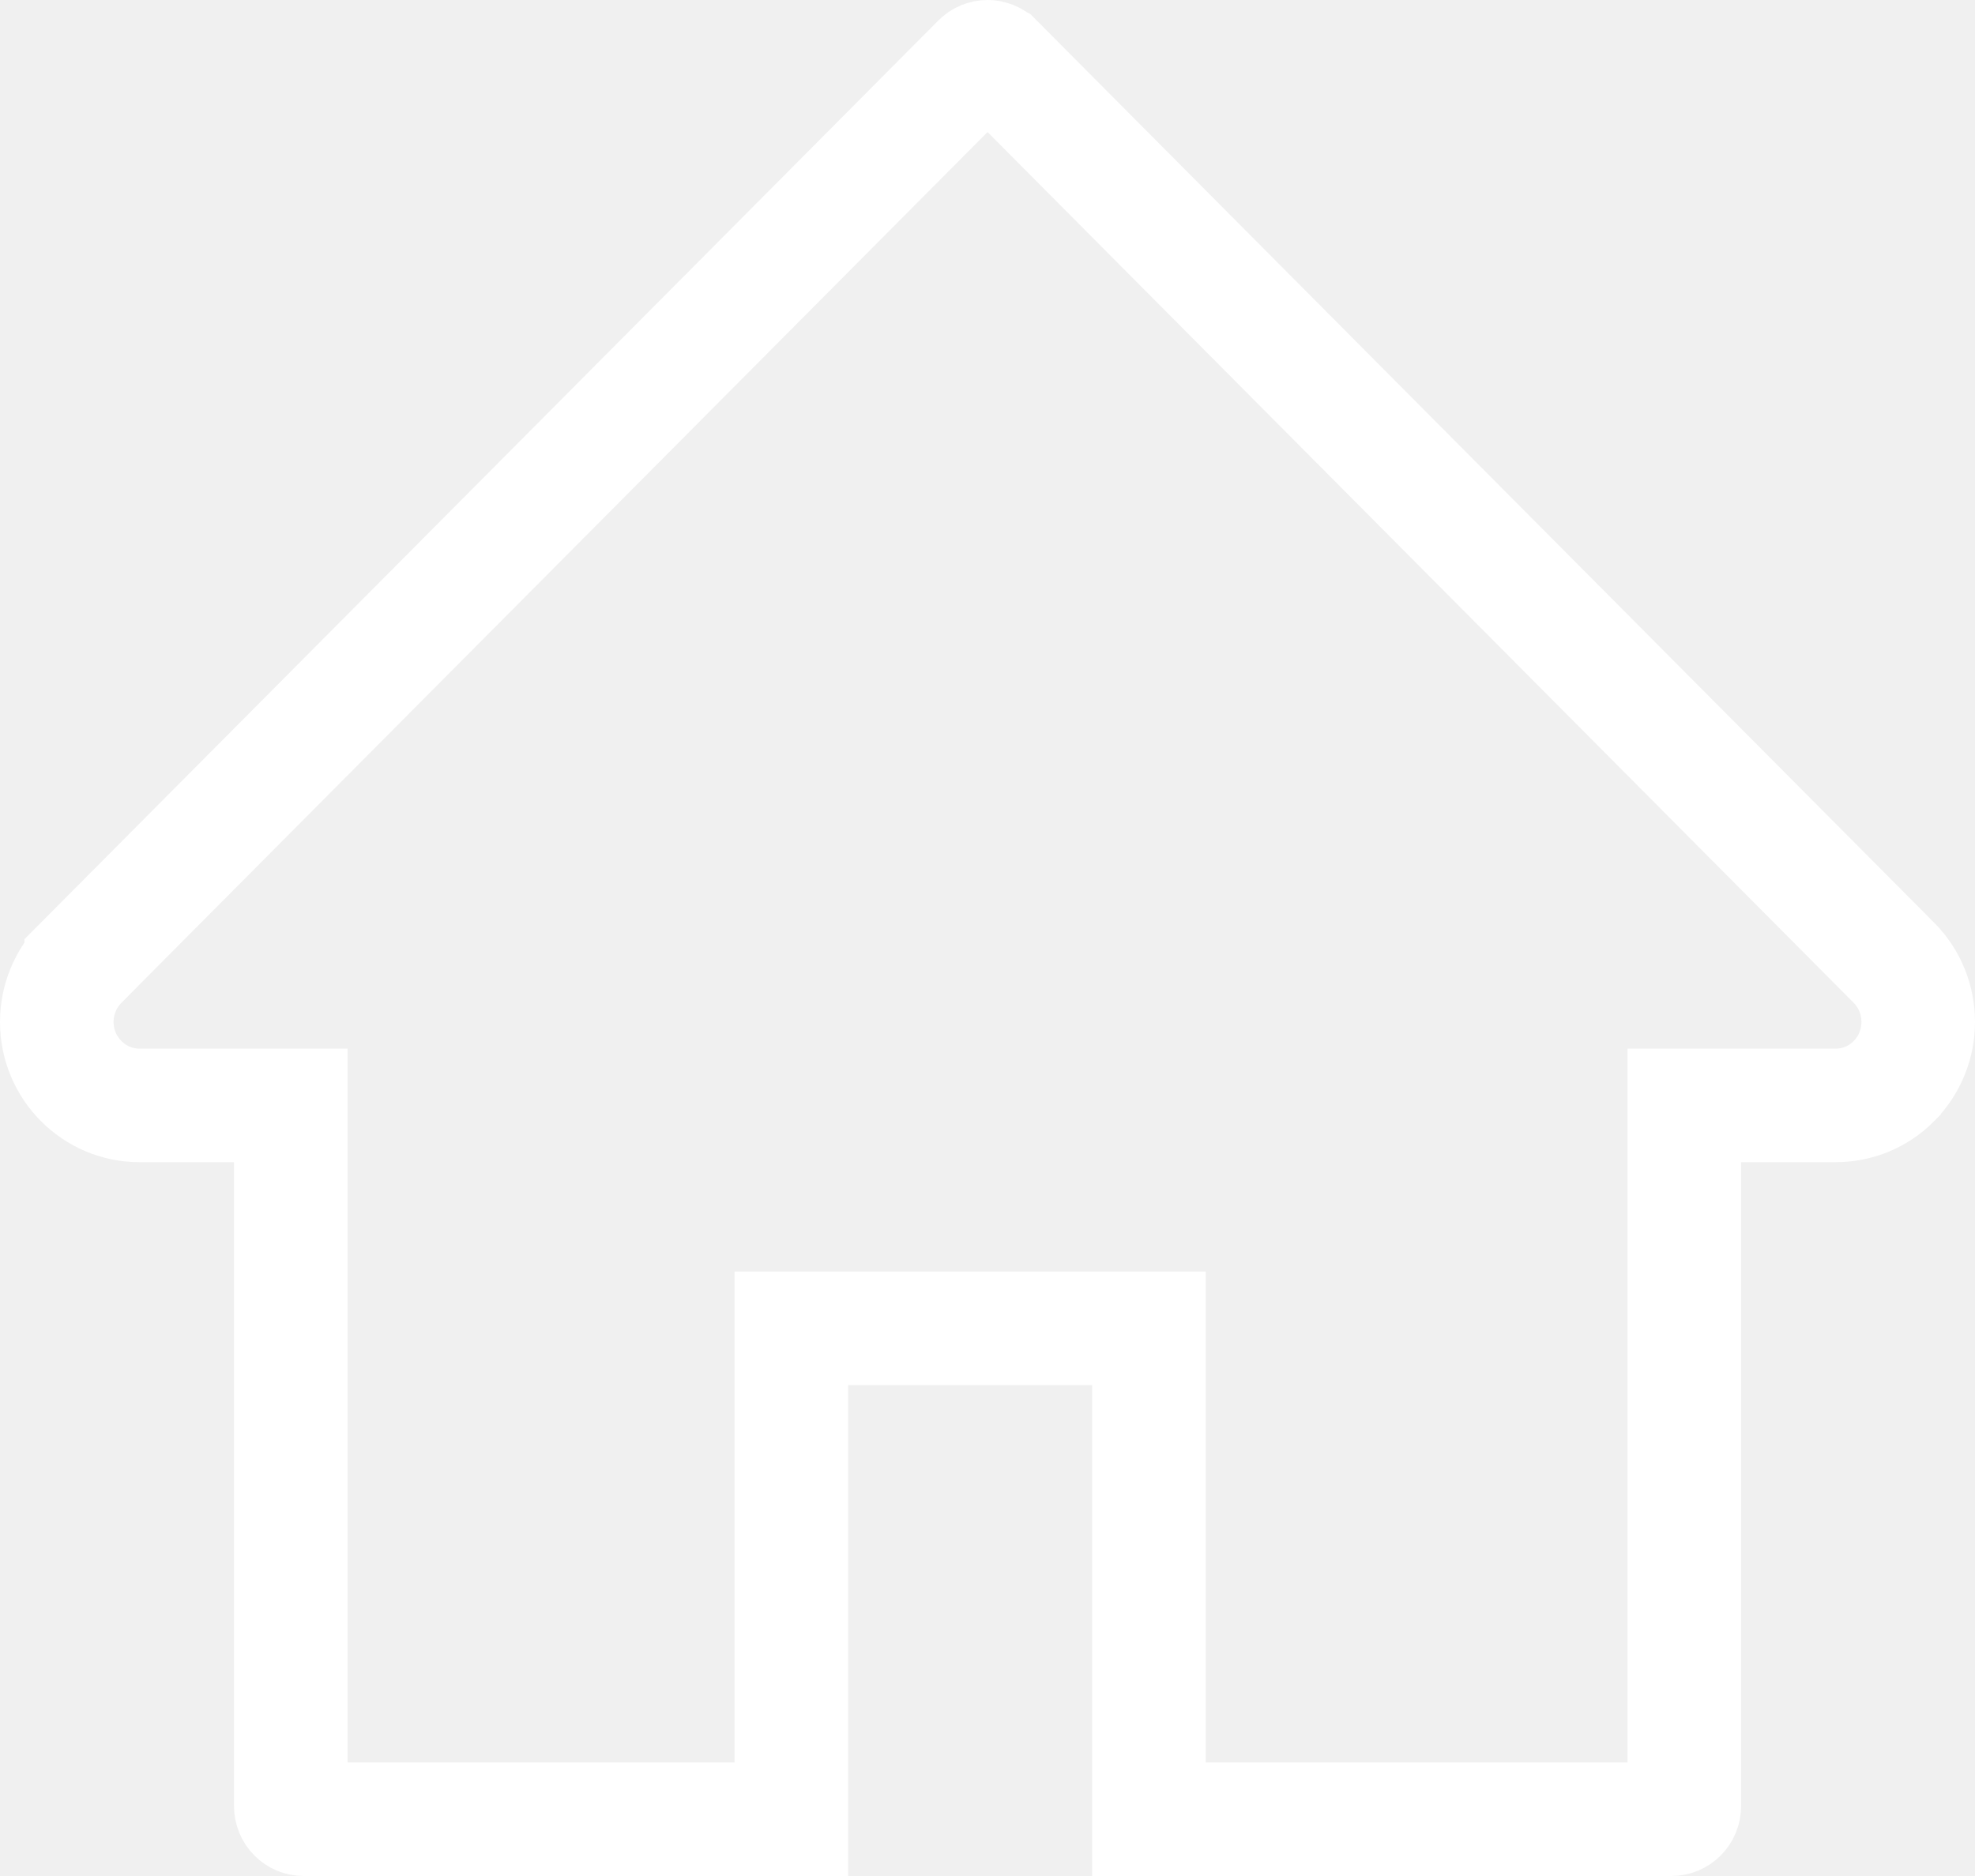
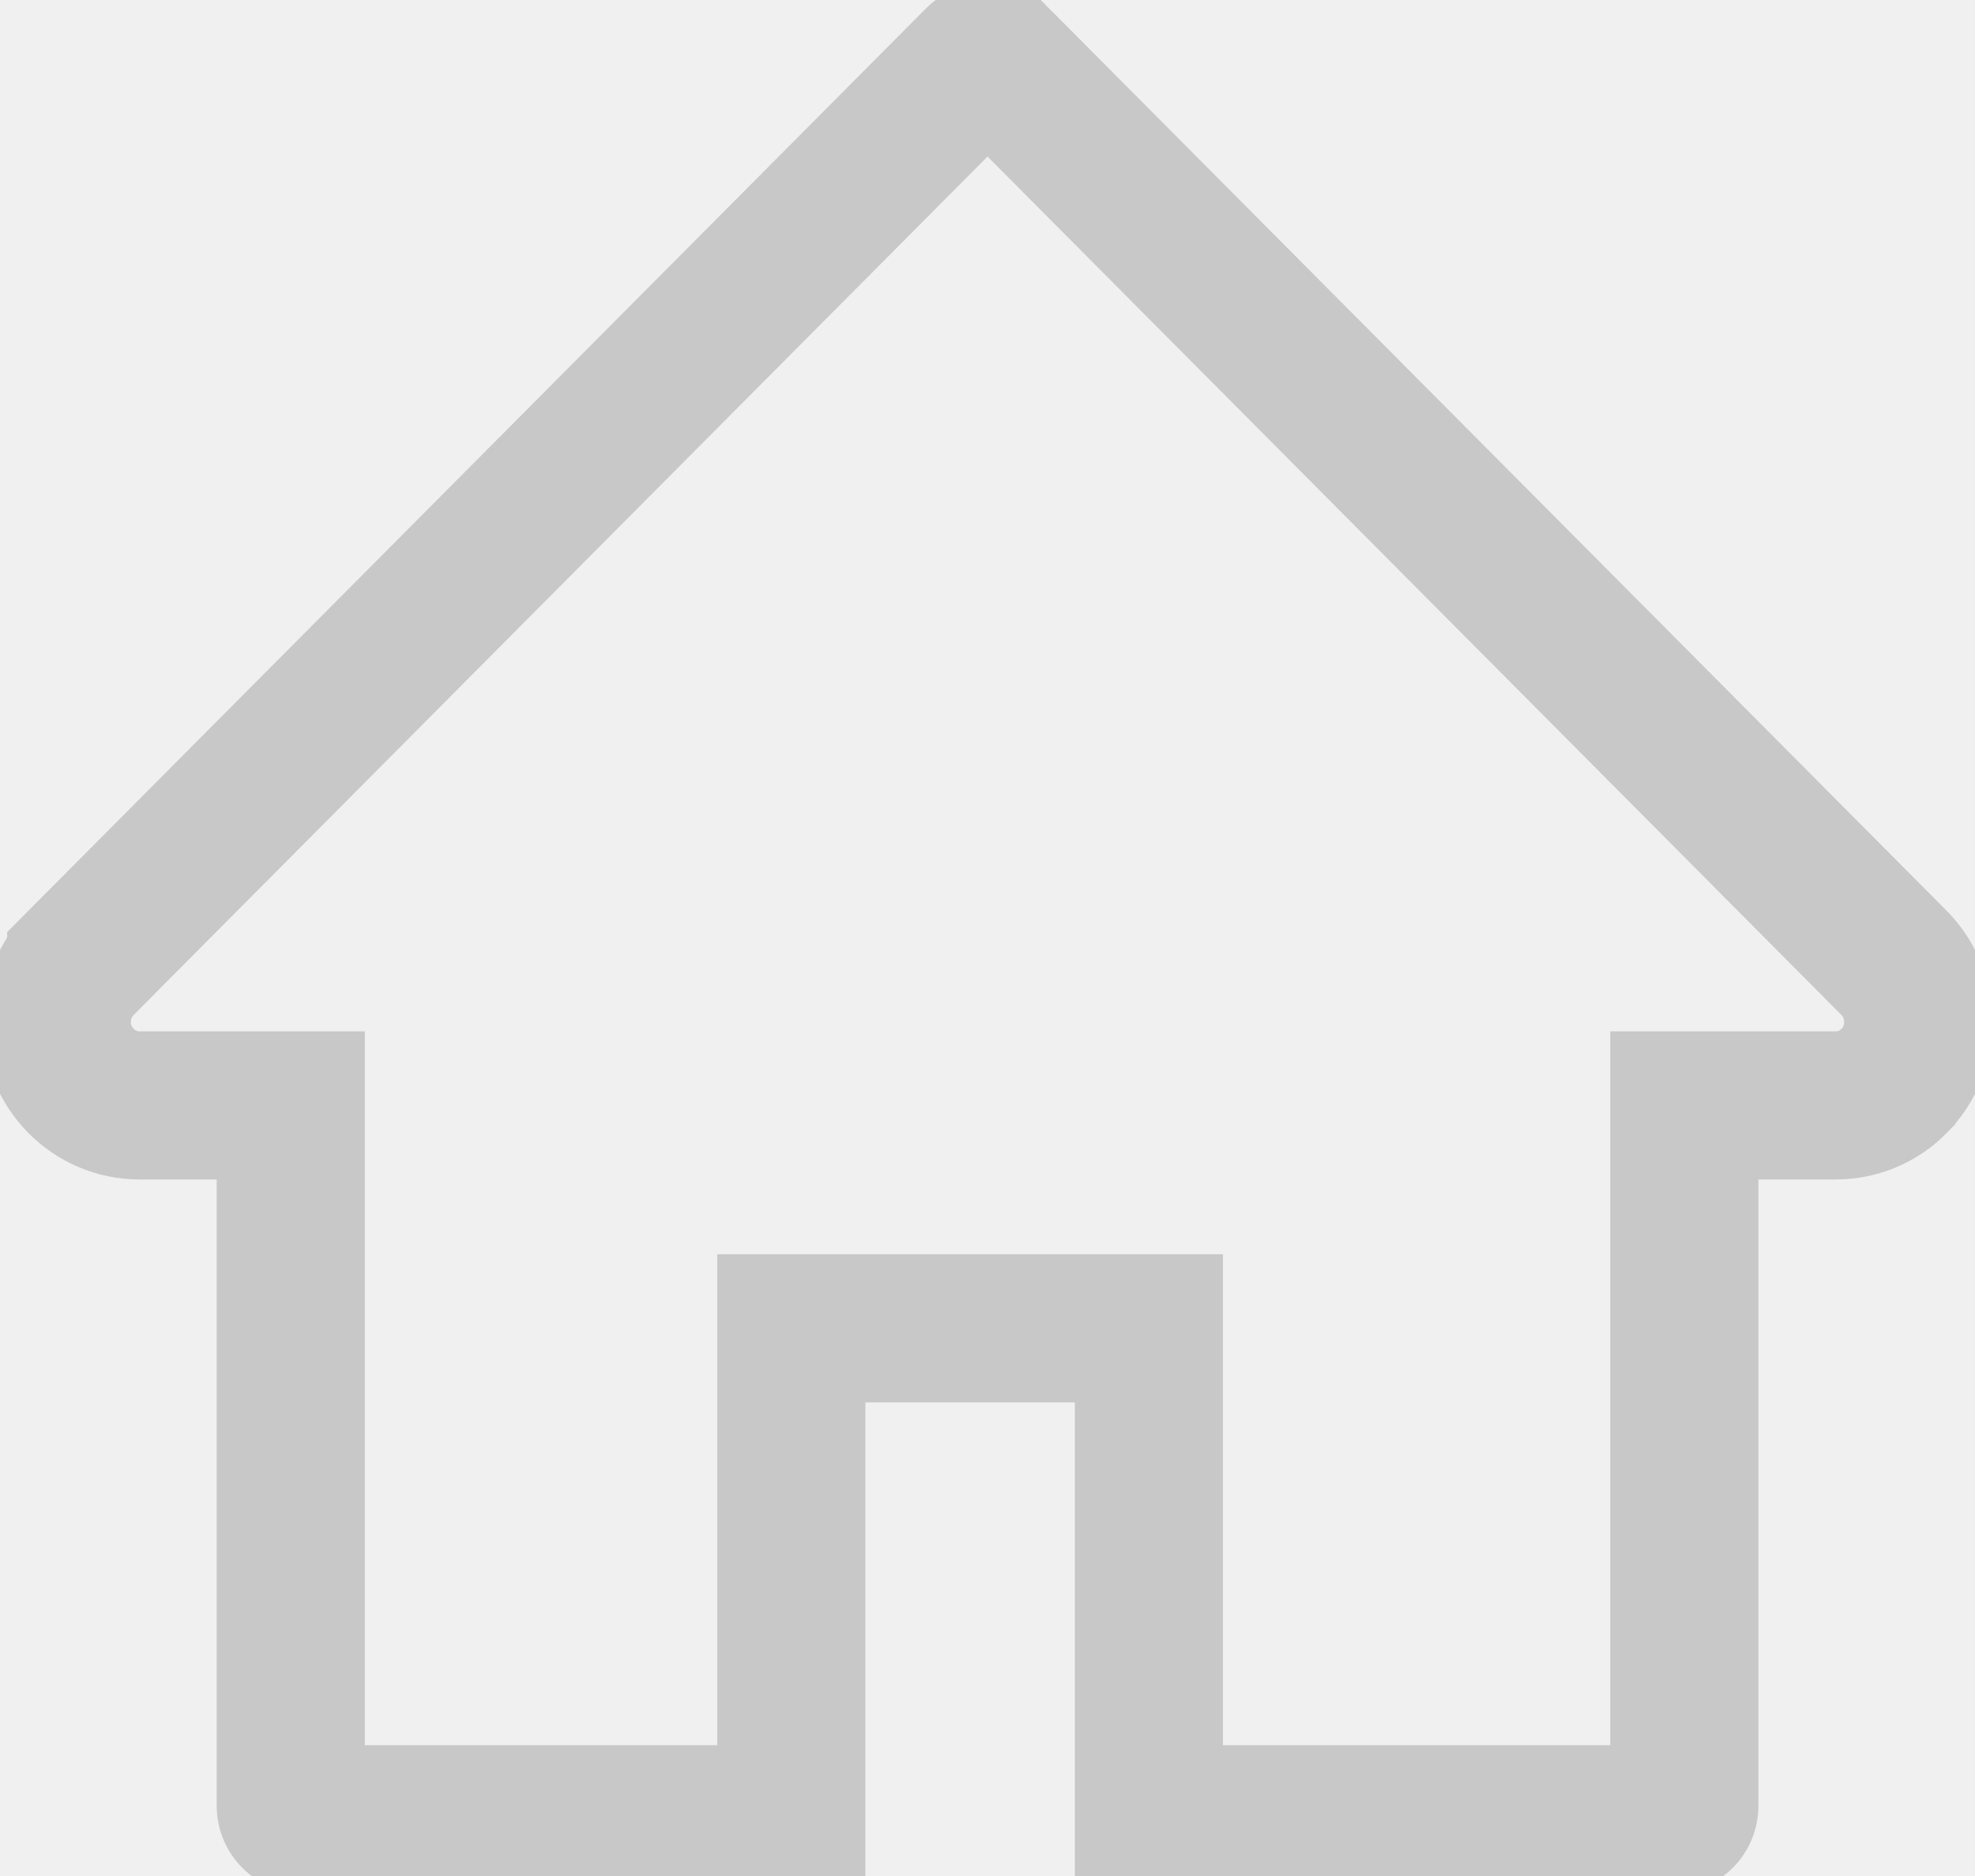
<svg xmlns="http://www.w3.org/2000/svg" width="40" height="38" viewBox="0 0 40 38" fill="none">
-   <path d="M33.851 36.85H23.269V28.056V26.906H22.119H17.177H16.027V28.056V36.85H6.151C6.011 36.85 5.889 36.737 5.889 36.579V23.541V22.391H4.739H2.824C1.908 22.391 1.15 21.638 1.15 20.7C1.15 20.25 1.329 19.817 1.645 19.5C1.645 19.5 1.645 19.499 1.645 19.499L19.819 1.227L19.82 1.226C19.845 1.201 19.873 1.182 19.904 1.169C19.935 1.157 19.968 1.15 20.001 1.15C20.034 1.15 20.067 1.157 20.098 1.169C20.129 1.182 20.157 1.201 20.181 1.226L20.183 1.227L38.356 19.499C38.357 19.499 38.357 19.5 38.357 19.5C39.014 20.161 39.014 21.236 38.359 21.897L38.358 21.899C38.046 22.215 37.623 22.391 37.178 22.391H35.263H34.113V23.541V36.579C34.113 36.737 33.99 36.85 33.851 36.85Z" stroke="white" stroke-width="2.3" />
+   <path d="M33.851 36.85H23.269V28.056V26.906H22.119H17.177H16.027V28.056V36.85H6.151C6.011 36.85 5.889 36.737 5.889 36.579V23.541V22.391H4.739H2.824C1.908 22.391 1.15 21.638 1.15 20.7C1.15 20.25 1.329 19.817 1.645 19.5C1.645 19.5 1.645 19.499 1.645 19.499L19.819 1.227L19.82 1.226C19.845 1.201 19.873 1.182 19.904 1.169C19.935 1.157 19.968 1.15 20.001 1.15C20.034 1.15 20.067 1.157 20.098 1.169C20.129 1.182 20.157 1.201 20.181 1.226L20.183 1.227L38.356 19.499C38.357 19.499 38.357 19.5 38.357 19.5C39.014 20.161 39.014 21.236 38.359 21.897L38.358 21.899C38.046 22.215 37.623 22.391 37.178 22.391H35.263H34.113V23.541V36.579C34.113 36.737 33.99 36.85 33.851 36.85Z" stroke="#c8c8c8" stroke-width="3" />
</svg>
